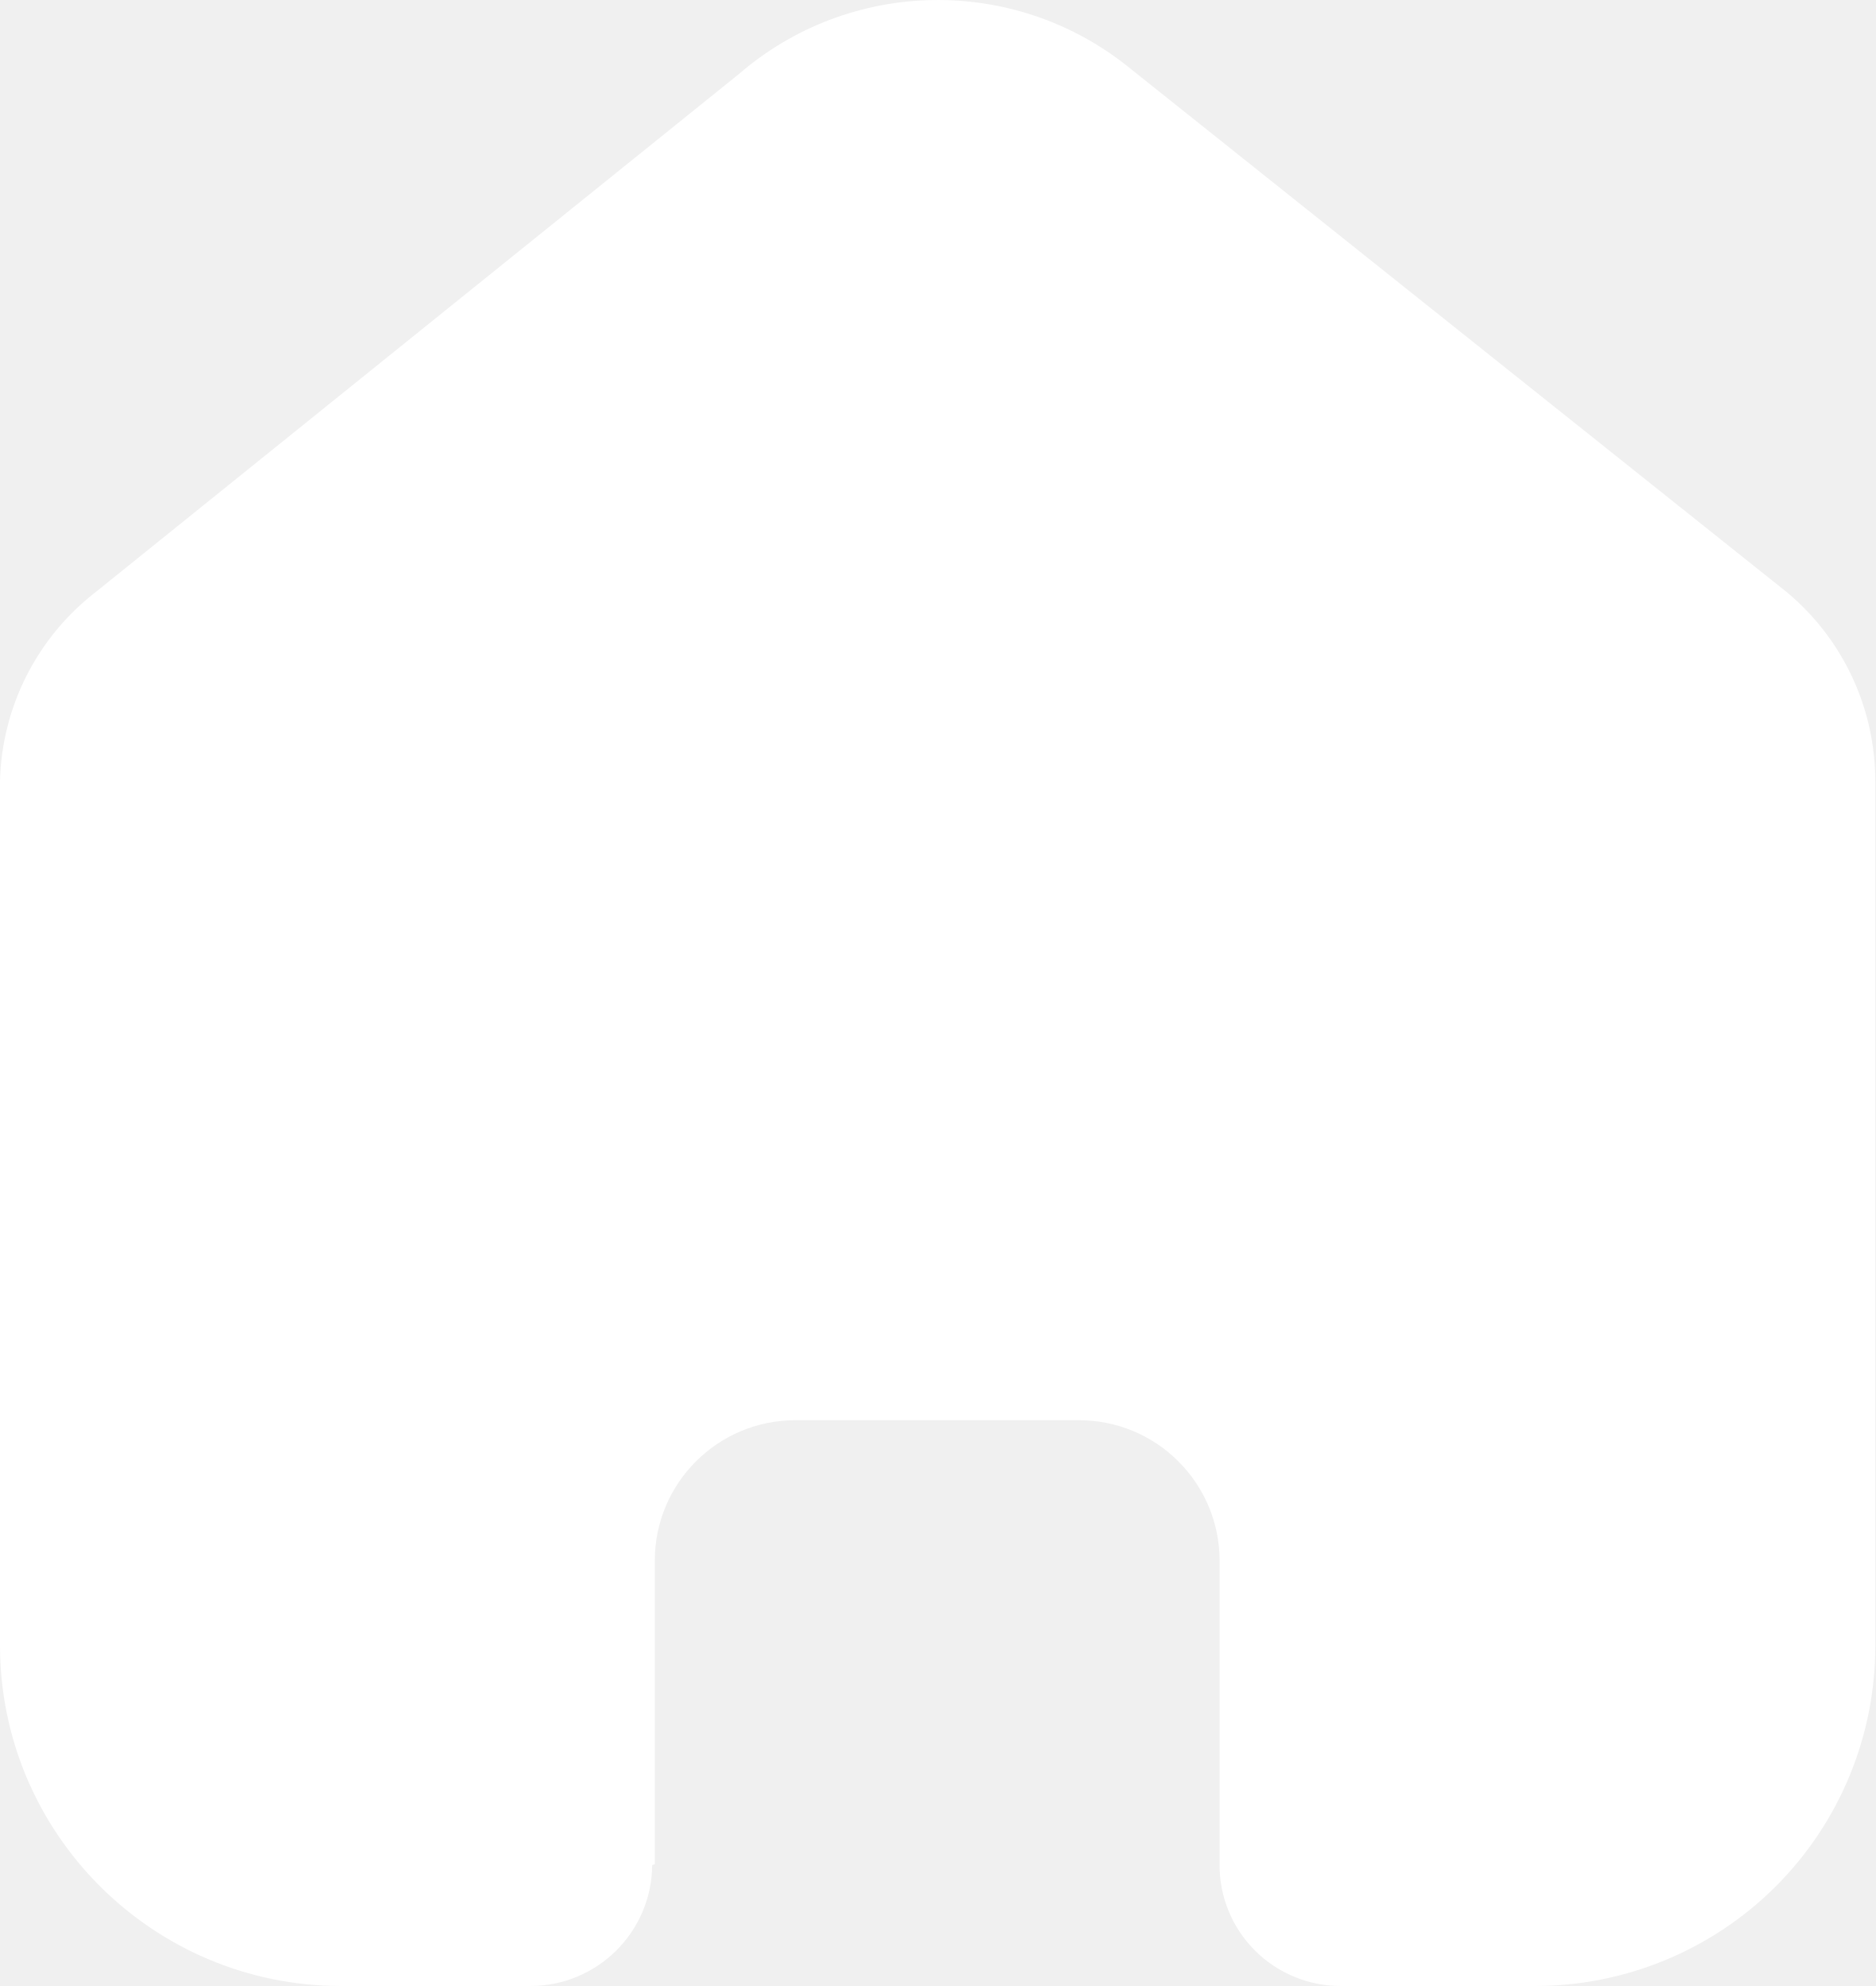
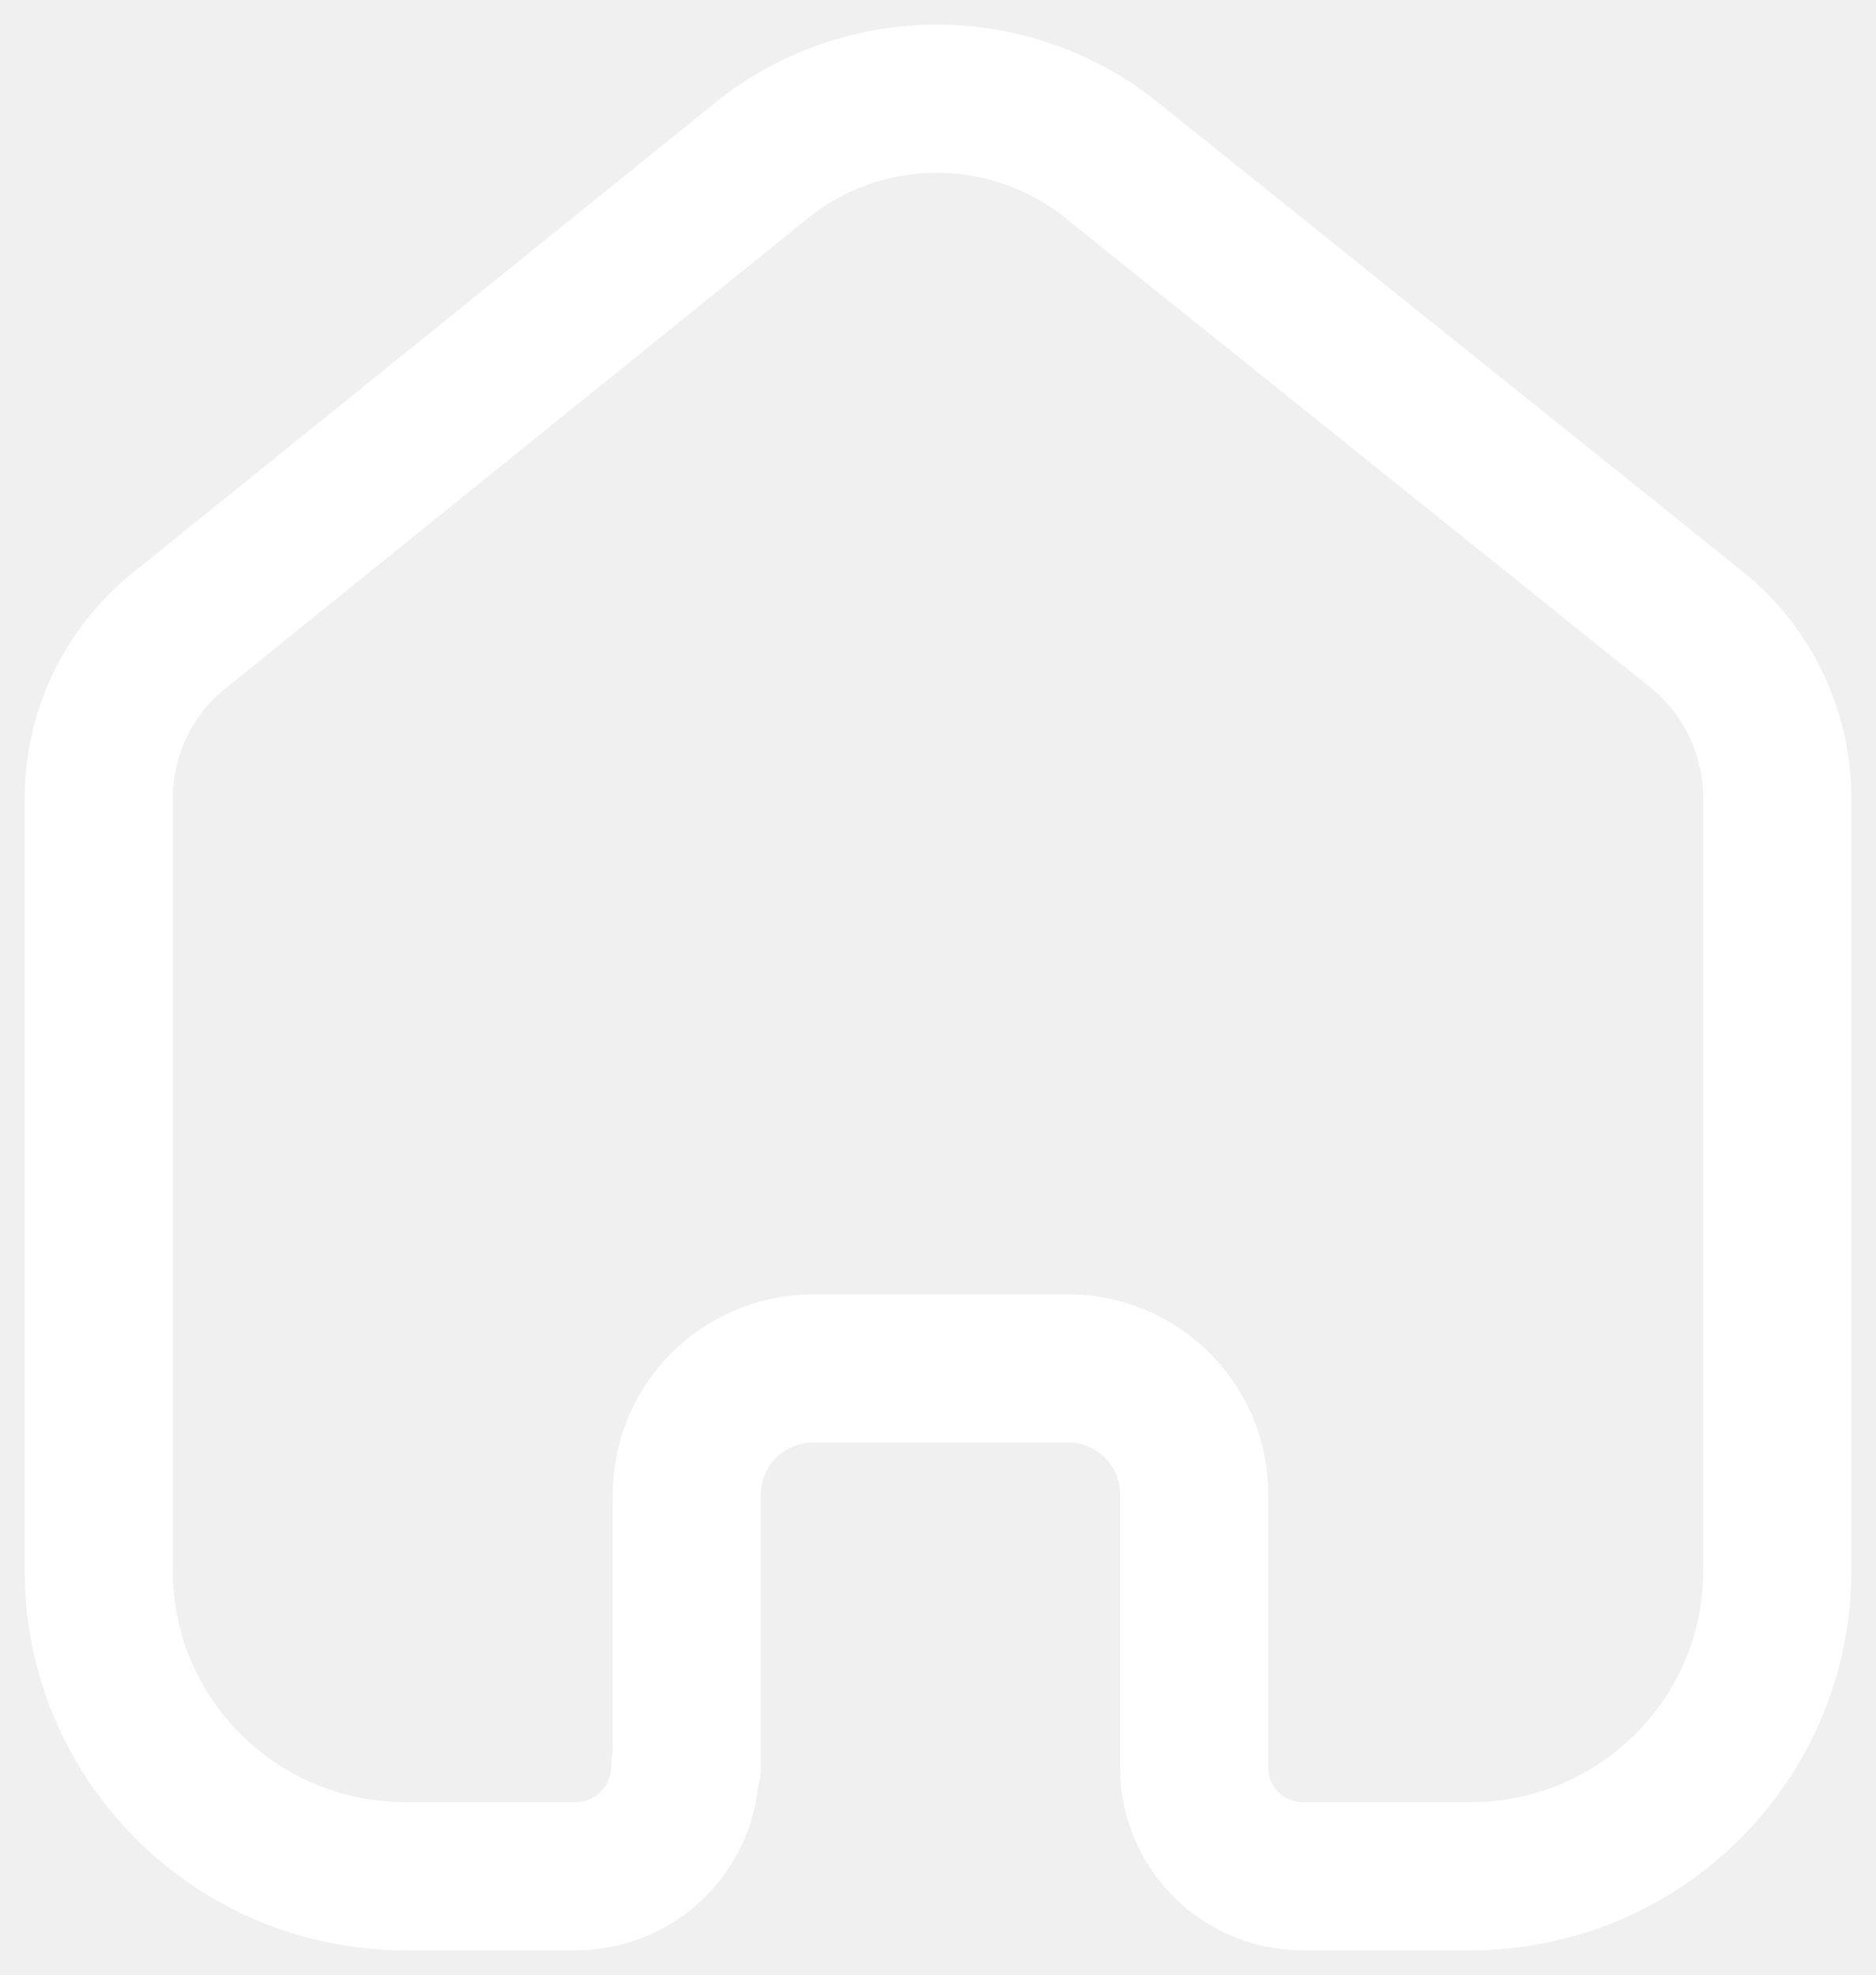
- <svg xmlns="http://www.w3.org/2000/svg" width="17" height="18" viewBox="0 0 17 18" fill="none">
-   <path d="M5.936 16.896V14.144C5.936 13.442 6.507 12.872 7.21 12.872H9.782C10.12 12.872 10.444 13.006 10.682 13.245C10.921 13.483 11.056 13.807 11.056 14.144V16.896C11.053 17.188 11.168 17.469 11.374 17.676C11.58 17.883 11.861 18 12.153 18H13.908C14.727 18.002 15.514 17.678 16.094 17.101C16.674 16.523 17 15.738 17 14.92V7.08C17 6.419 16.707 5.792 16.199 5.368L10.23 0.608C9.192 -0.226 7.705 -0.199 6.697 0.672L0.865 5.368C0.334 5.78 0.016 6.409 0 7.08V14.912C0 16.617 1.385 18 3.092 18H4.807C5.414 18 5.908 17.511 5.912 16.904L5.936 16.896Z" fill="white" />
+ <svg xmlns="http://www.w3.org/2000/svg" width="19" height="20" viewBox="0 0 19 20" fill="none">
+   <path d="M6.956 17.894V15.134C6.956 14.432 7.525 13.862 8.23 13.857H10.813C11.521 13.857 12.095 14.429 12.095 15.134V17.903C12.095 18.499 12.573 18.986 13.171 19H14.893C16.609 19 18 17.615 18 15.906V8.054C17.991 7.382 17.674 6.75 17.139 6.34L11.252 1.617C10.22 0.794 8.754 0.794 7.723 1.617L1.861 6.348C1.324 6.757 1.007 7.39 1 8.063V15.906C1 17.615 2.391 19 4.107 19H5.829C6.442 19 6.939 18.505 6.939 17.894" stroke="white" stroke-width="1.5" stroke-linecap="round" stroke-linejoin="round" />
</svg>
